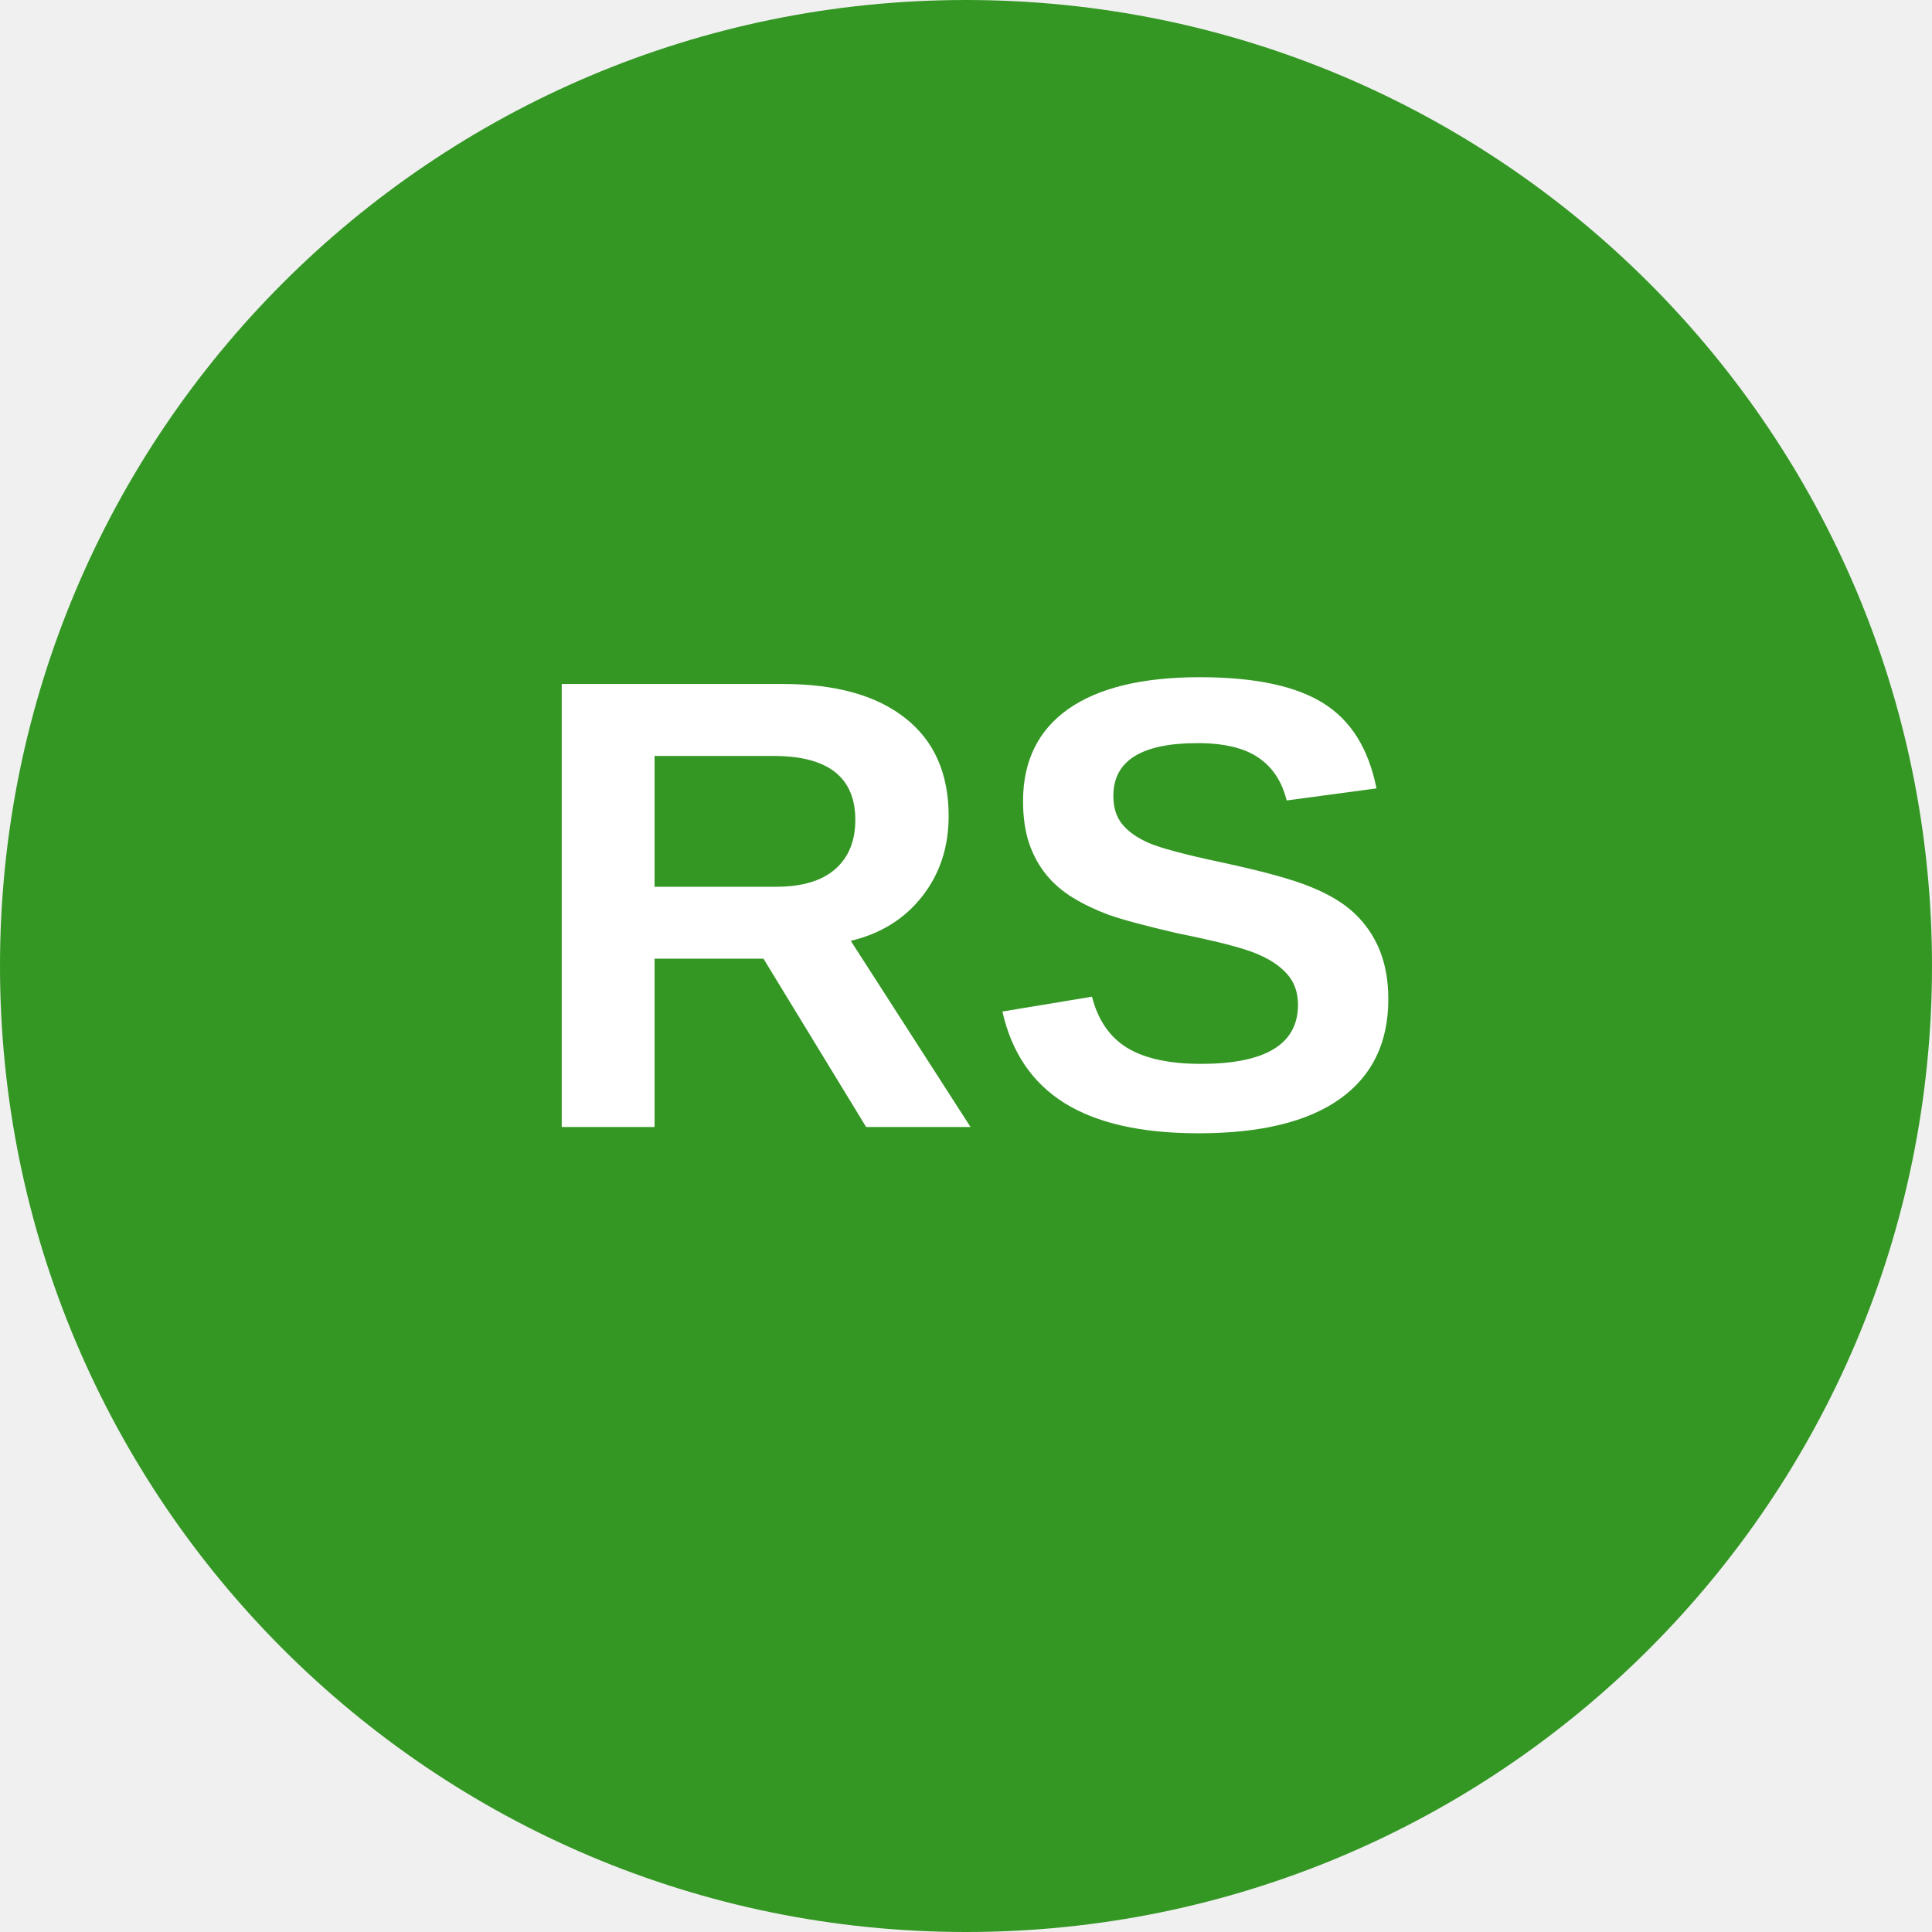
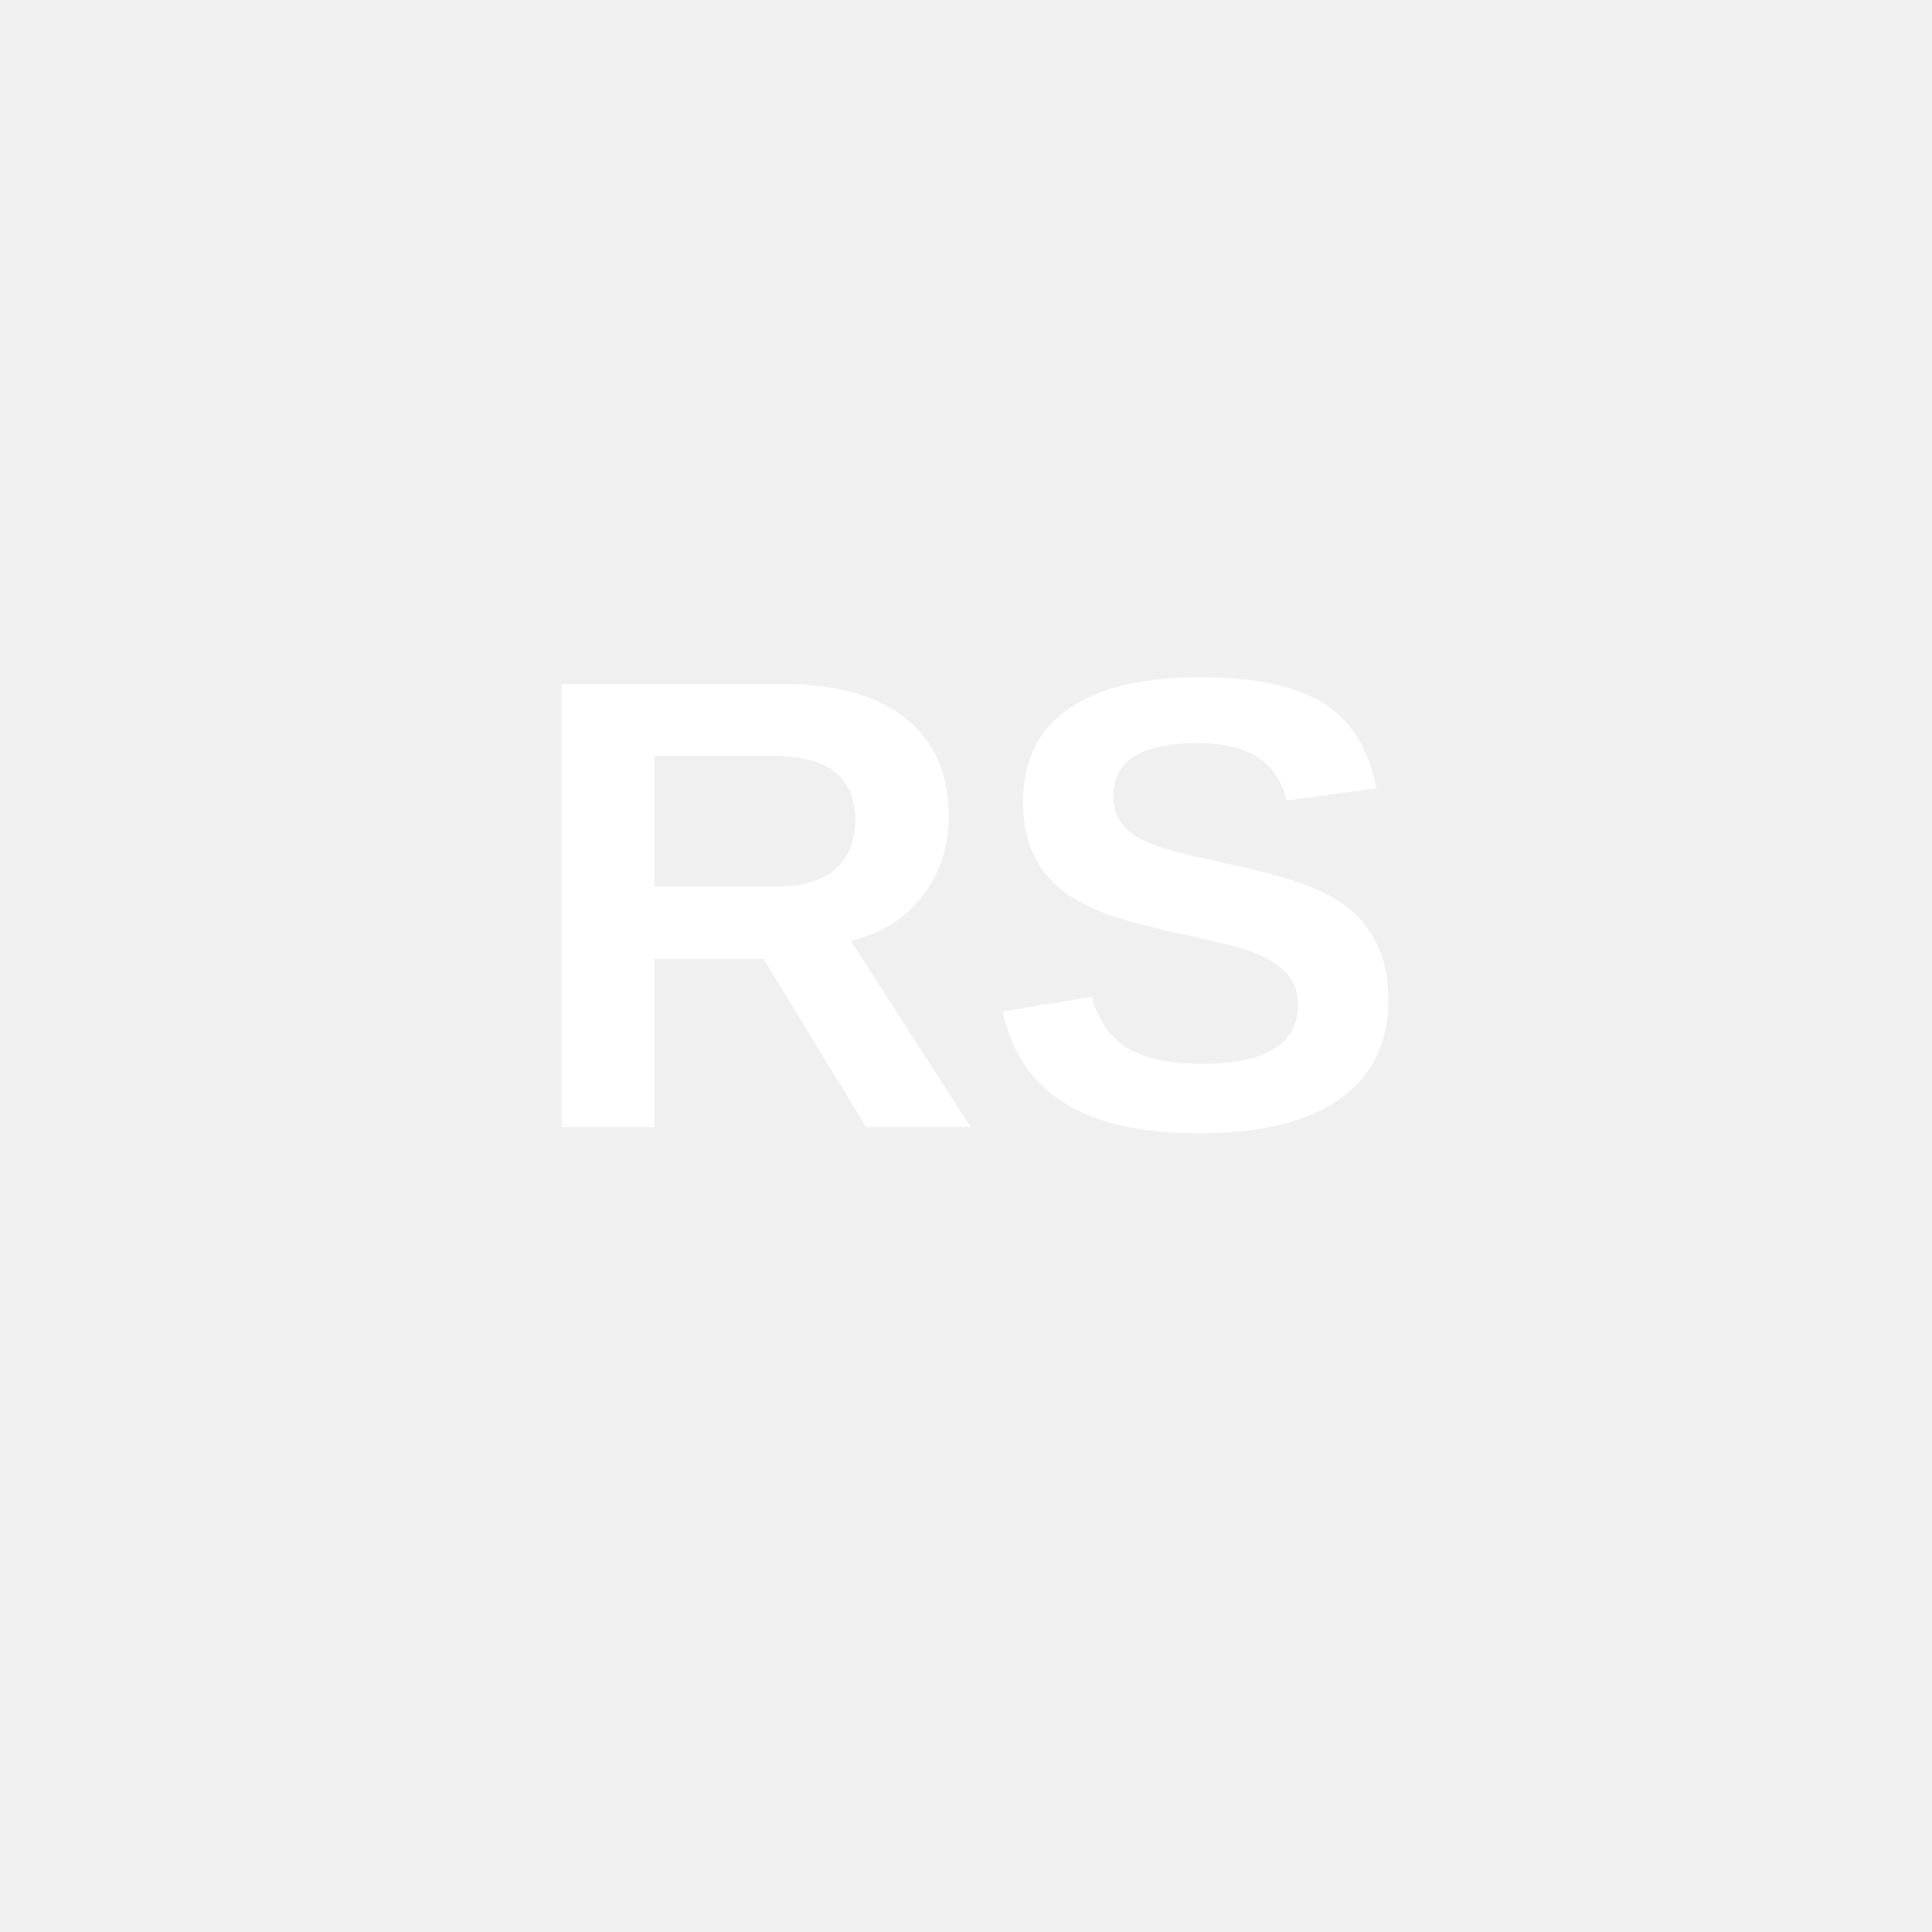
- <svg xmlns="http://www.w3.org/2000/svg" width="120" height="120" viewBox="0 0 120 120" fill="none">
-   <circle cx="60" cy="60" r="60" fill="#349724" />
+ <svg width="120" height="120" viewBox="0 0 120 120" style="background-color: #349724; border-radius: 50%;">
  <text x="60" y="70" font-family="Arial, sans-serif" font-size="40" font-weight="bold" text-anchor="middle" fill="white">RS</text>
</svg>
